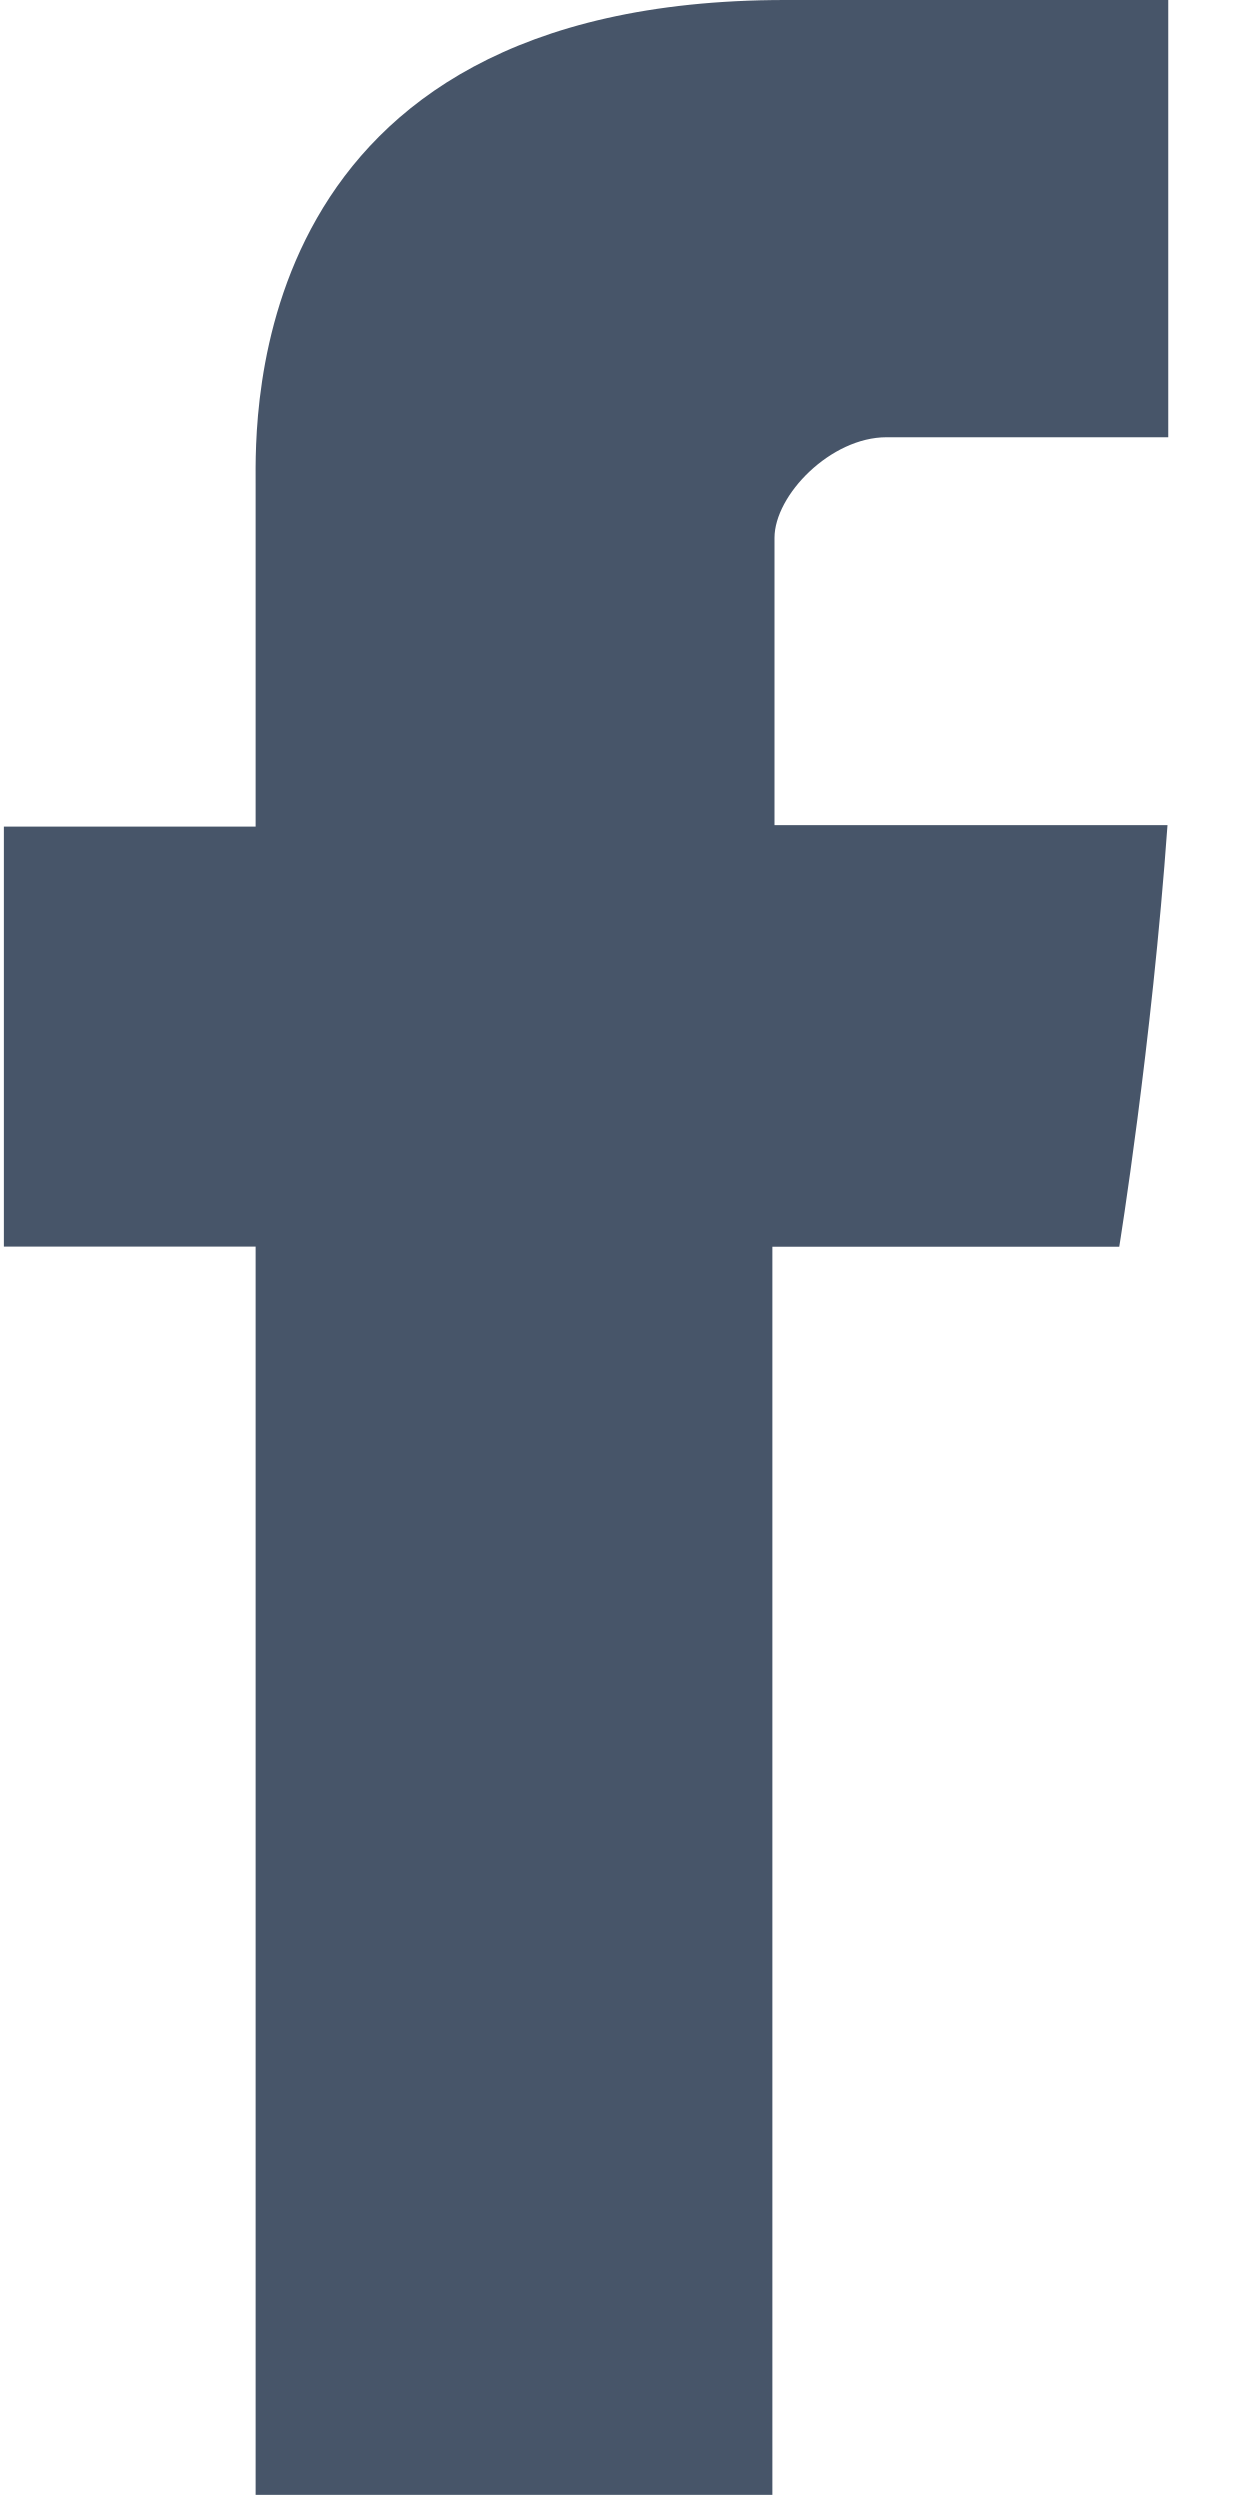
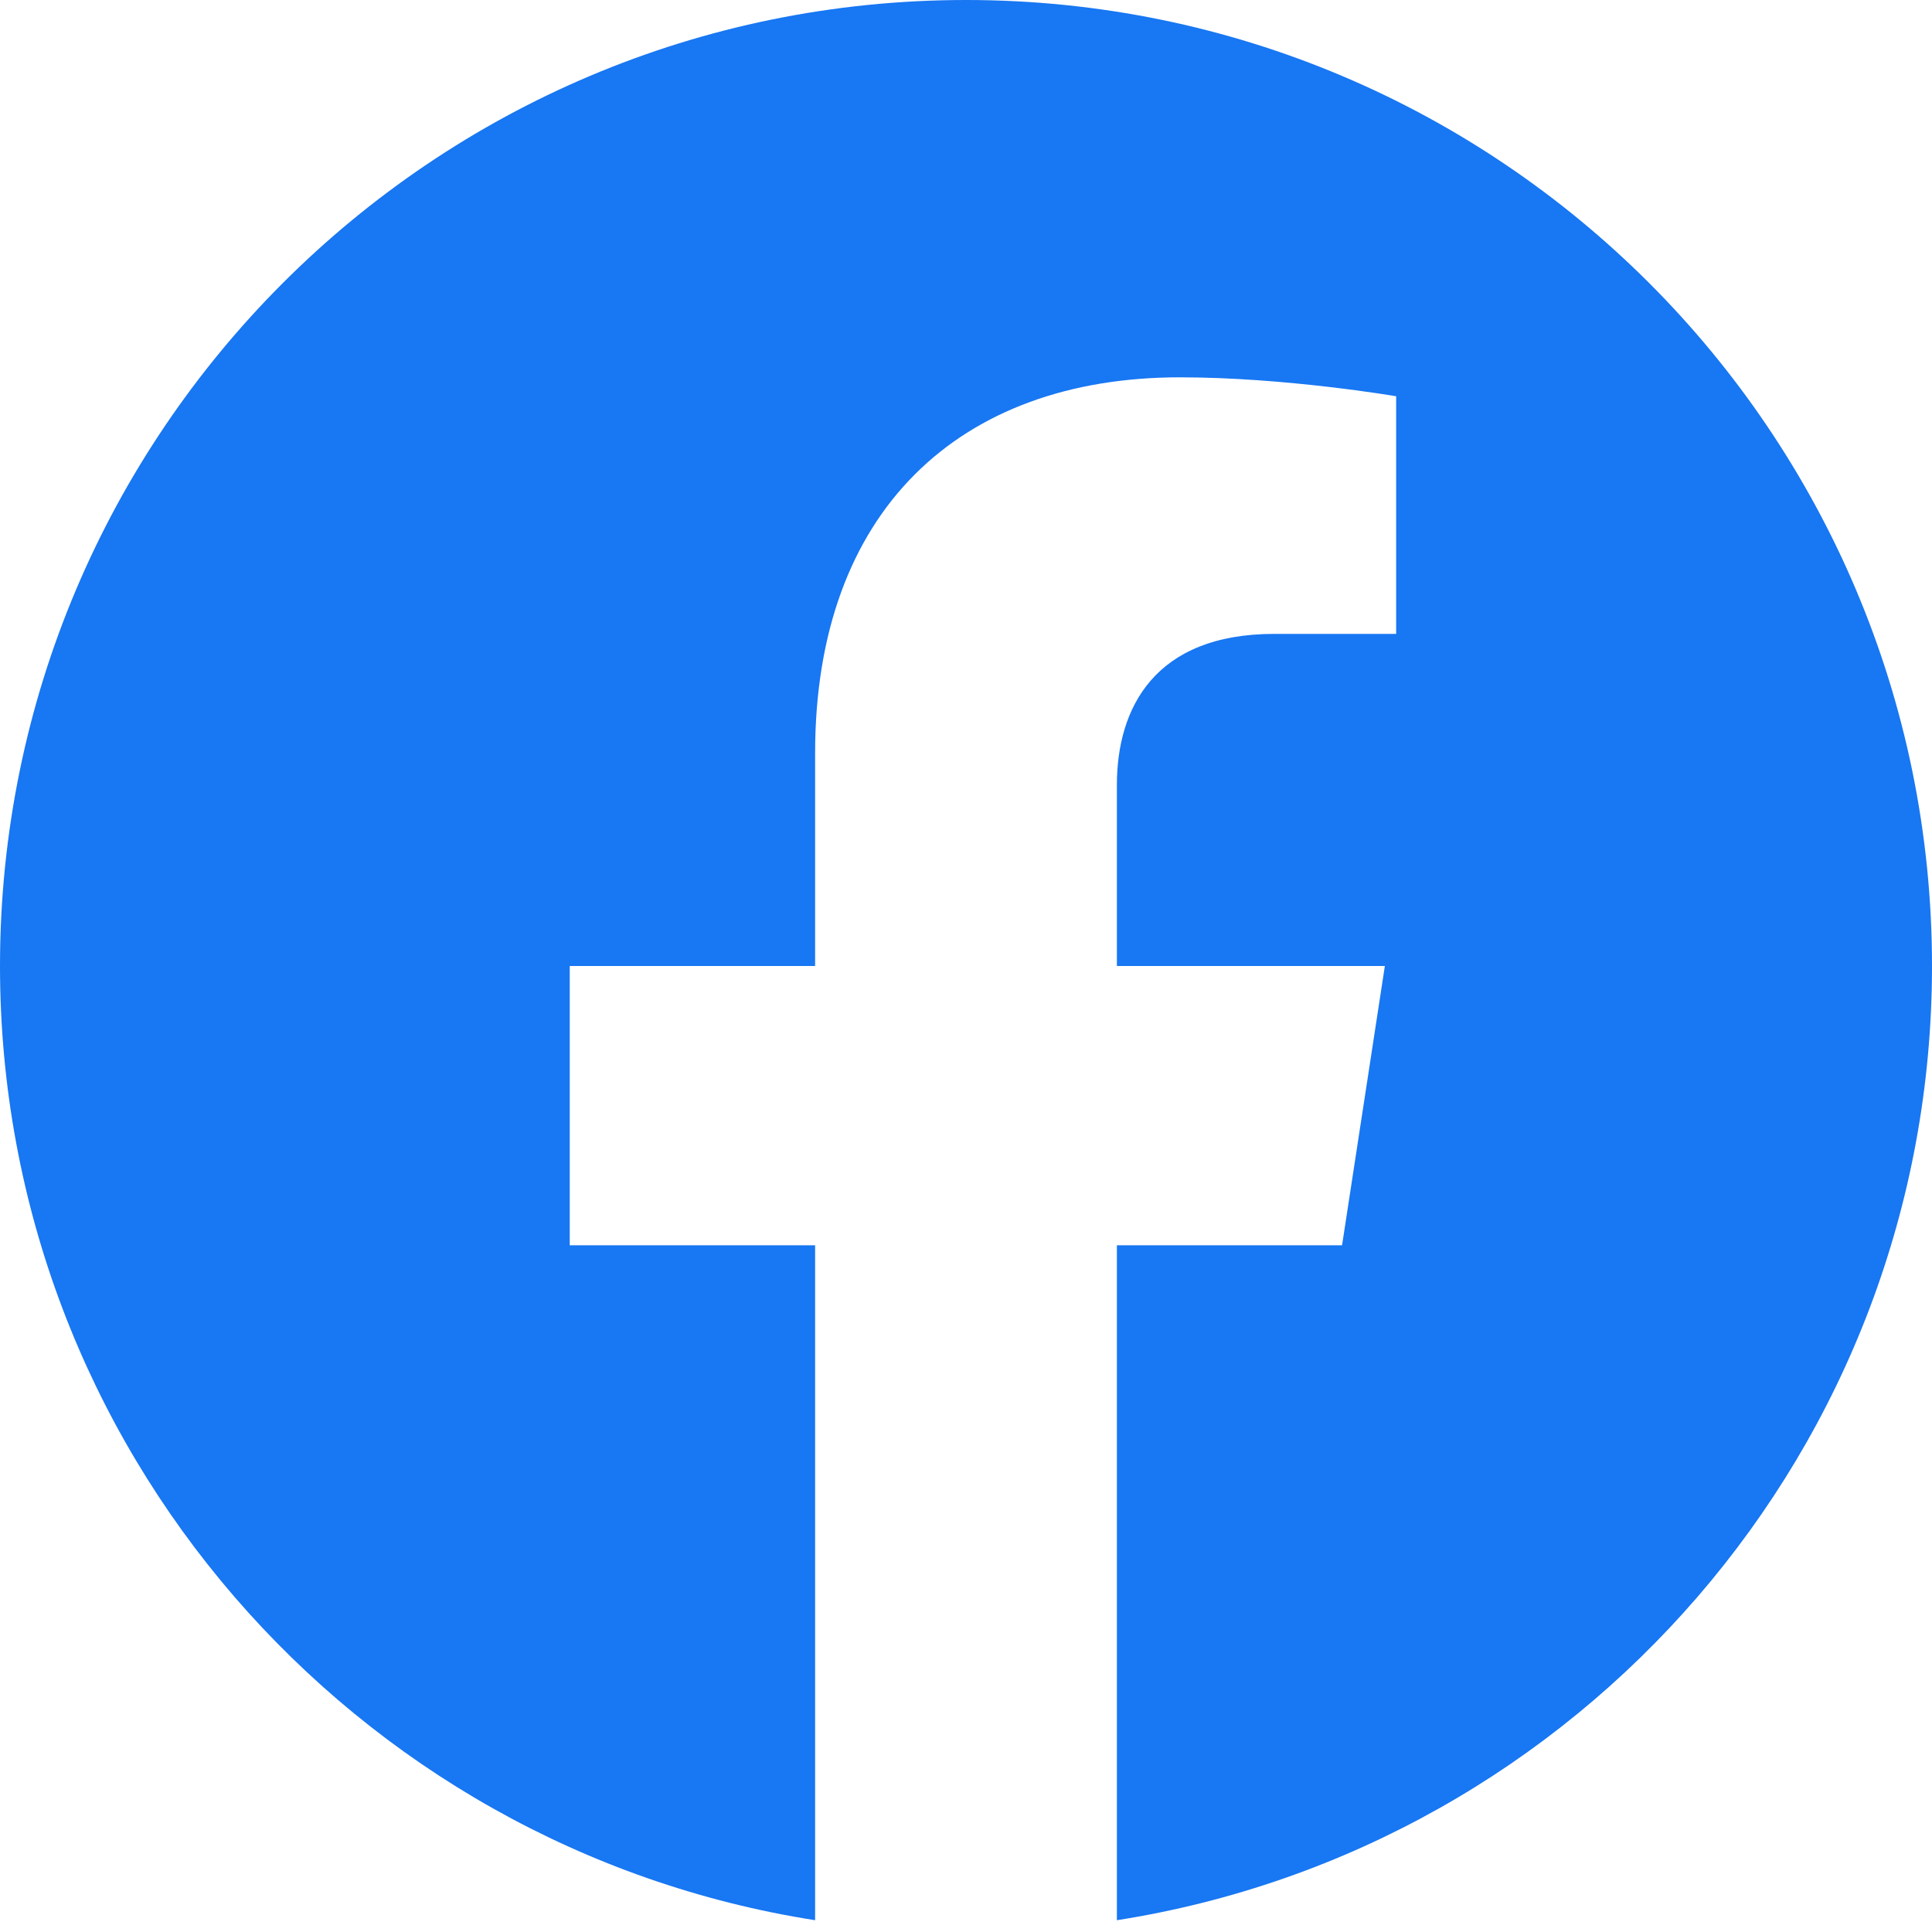
- <svg xmlns="http://www.w3.org/2000/svg" width="10" height="20" viewBox="0 0 10 20" fill="none">
-   <path d="M2.045 3.865V6.613H0.031V9.973H2.045V19.959H6.179V9.974H8.954C8.954 9.974 9.214 8.363 9.34 6.601H6.196V4.303C6.196 3.96 6.646 3.498 7.092 3.498H9.346V0H6.282C1.942 0 2.045 3.363 2.045 3.865Z" fill="#475569" />
+ <svg xmlns="http://www.w3.org/2000/svg" width="20" height="20" viewBox="0 0 20 20" fill="none">
+   <path d="M20 10C20 4.477 15.523 0 10 0C4.477 0 0 4.477 0 10C0 14.991 3.657 19.128 8.438 19.878V12.891H5.898V10H8.438V7.797C8.438 5.291 9.93 3.906 12.215 3.906C13.308 3.906 14.453 4.102 14.453 4.102V6.562H13.192C11.95 6.562 11.562 7.333 11.562 8.125V10H14.336L13.893 12.891H11.562V19.878C16.343 19.128 20 14.991 20 10Z" fill="#1877F2" />
</svg>
